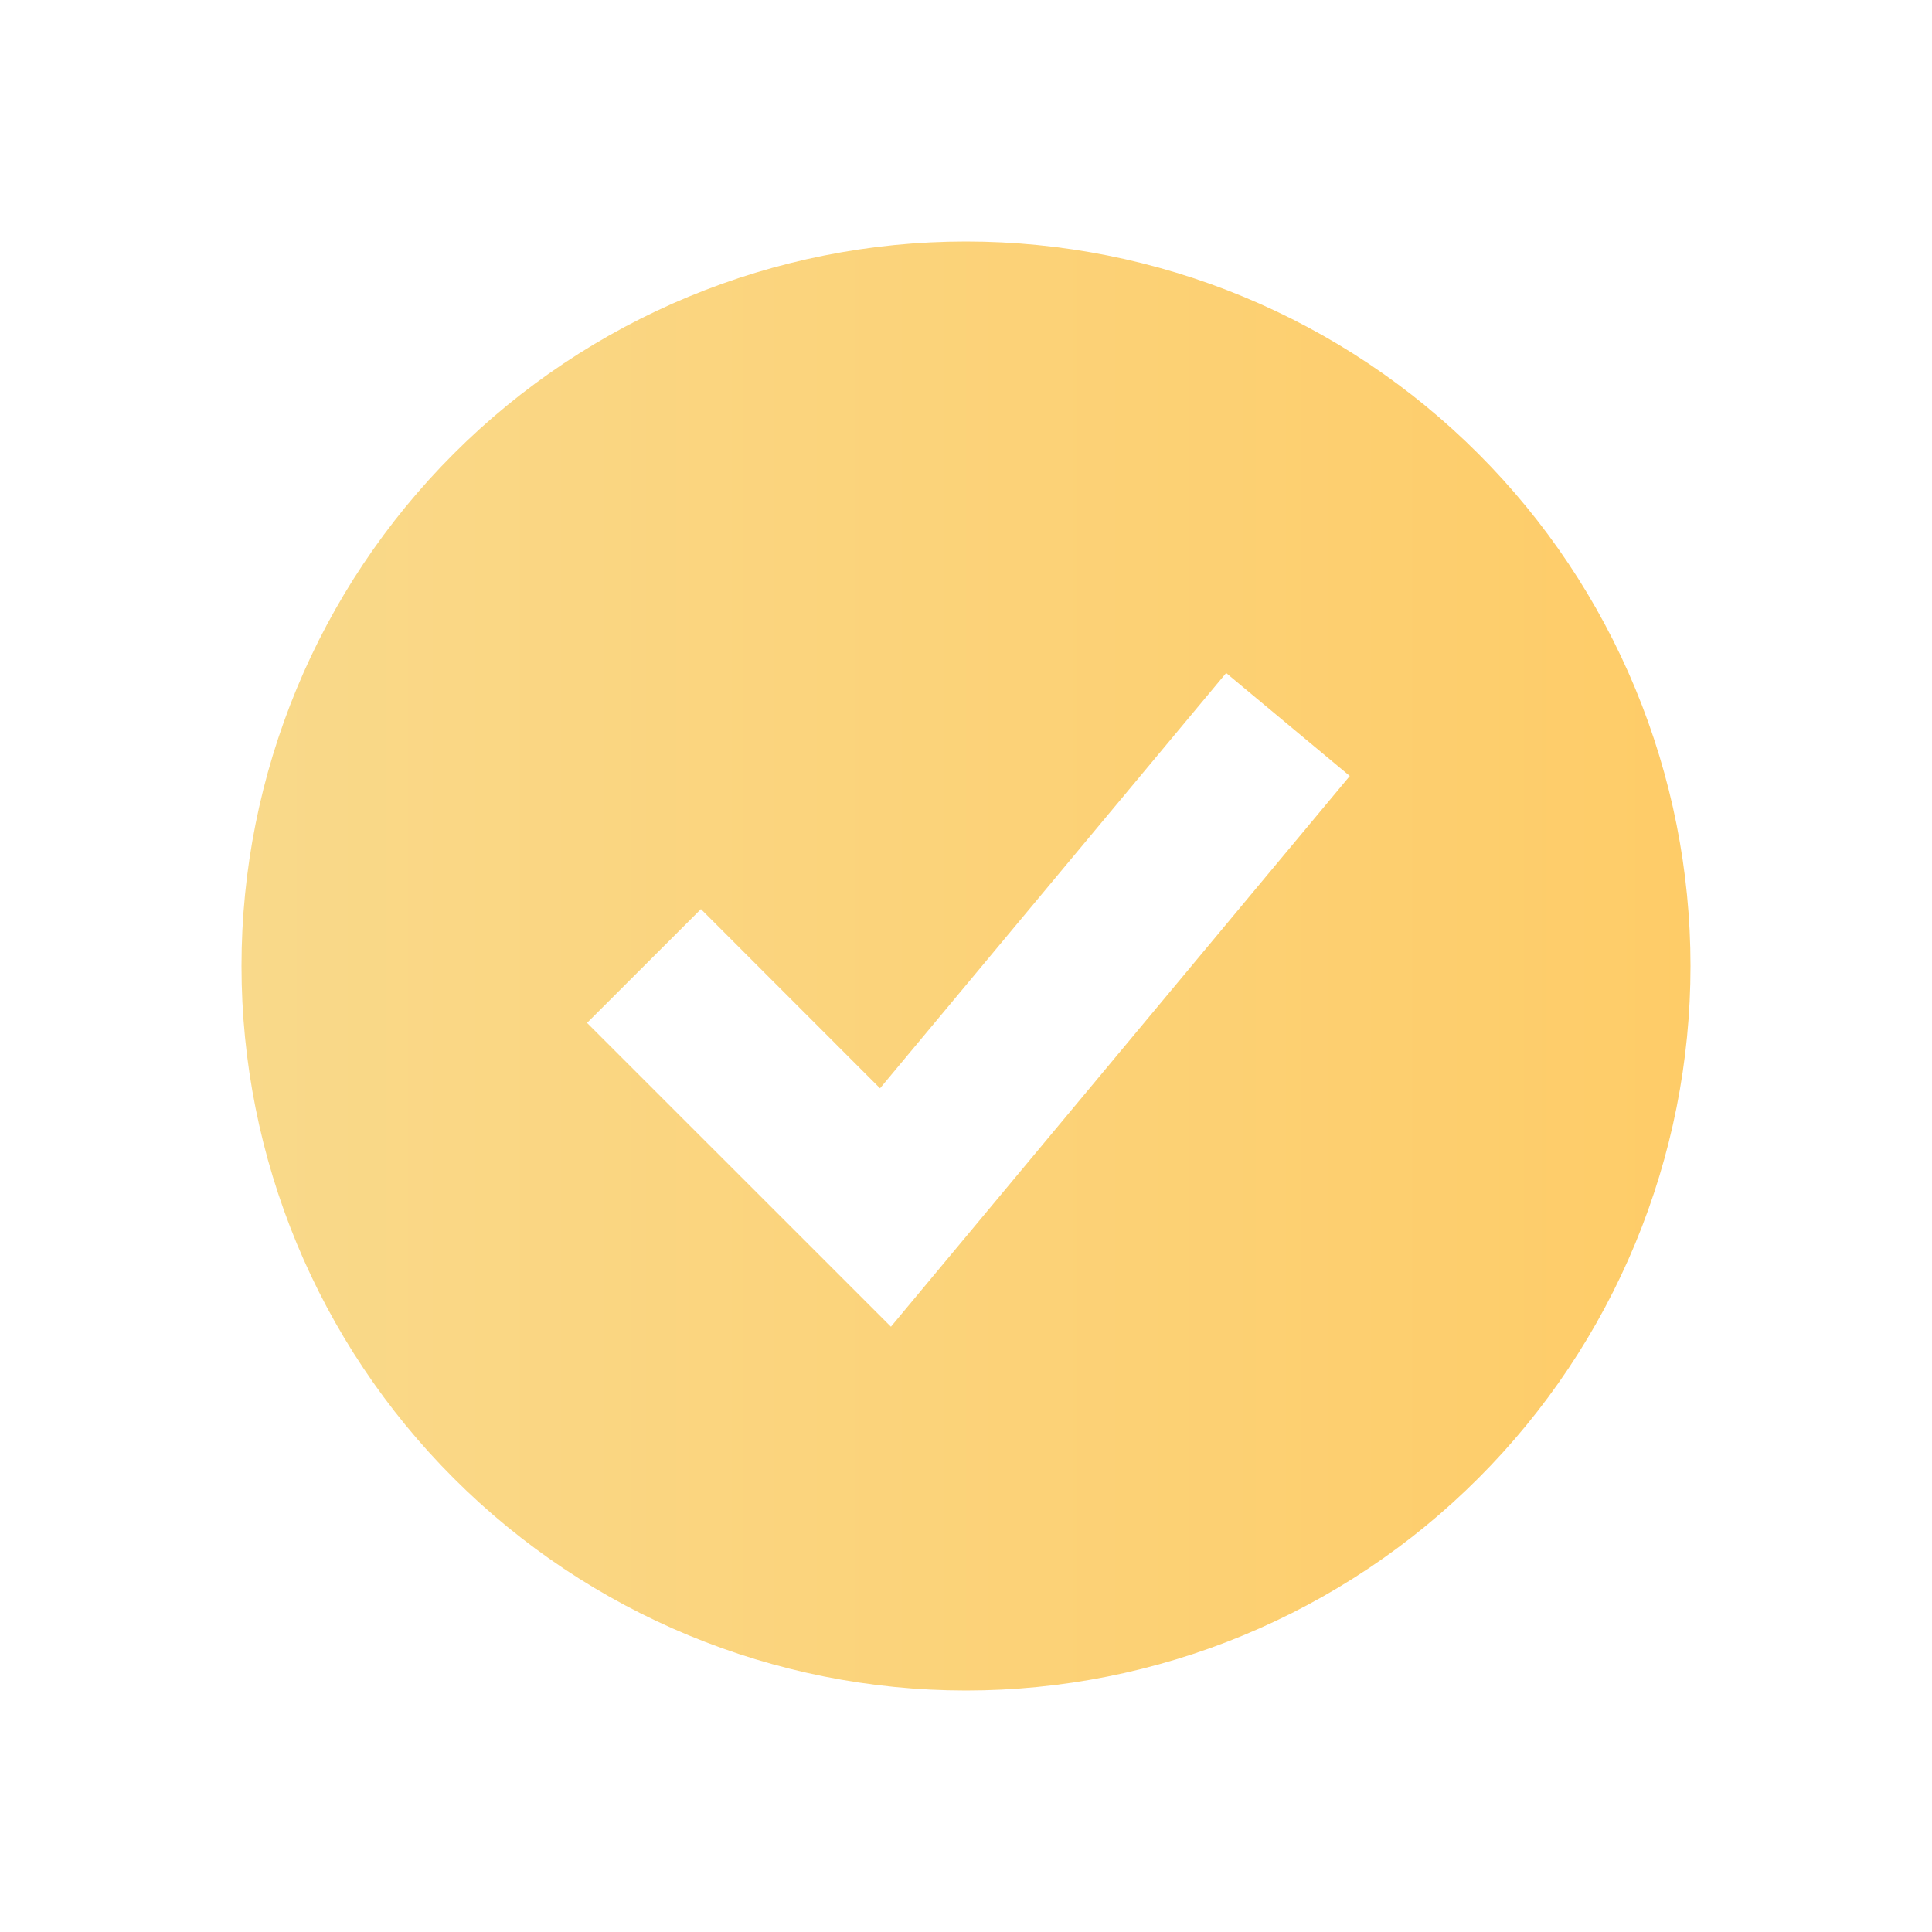
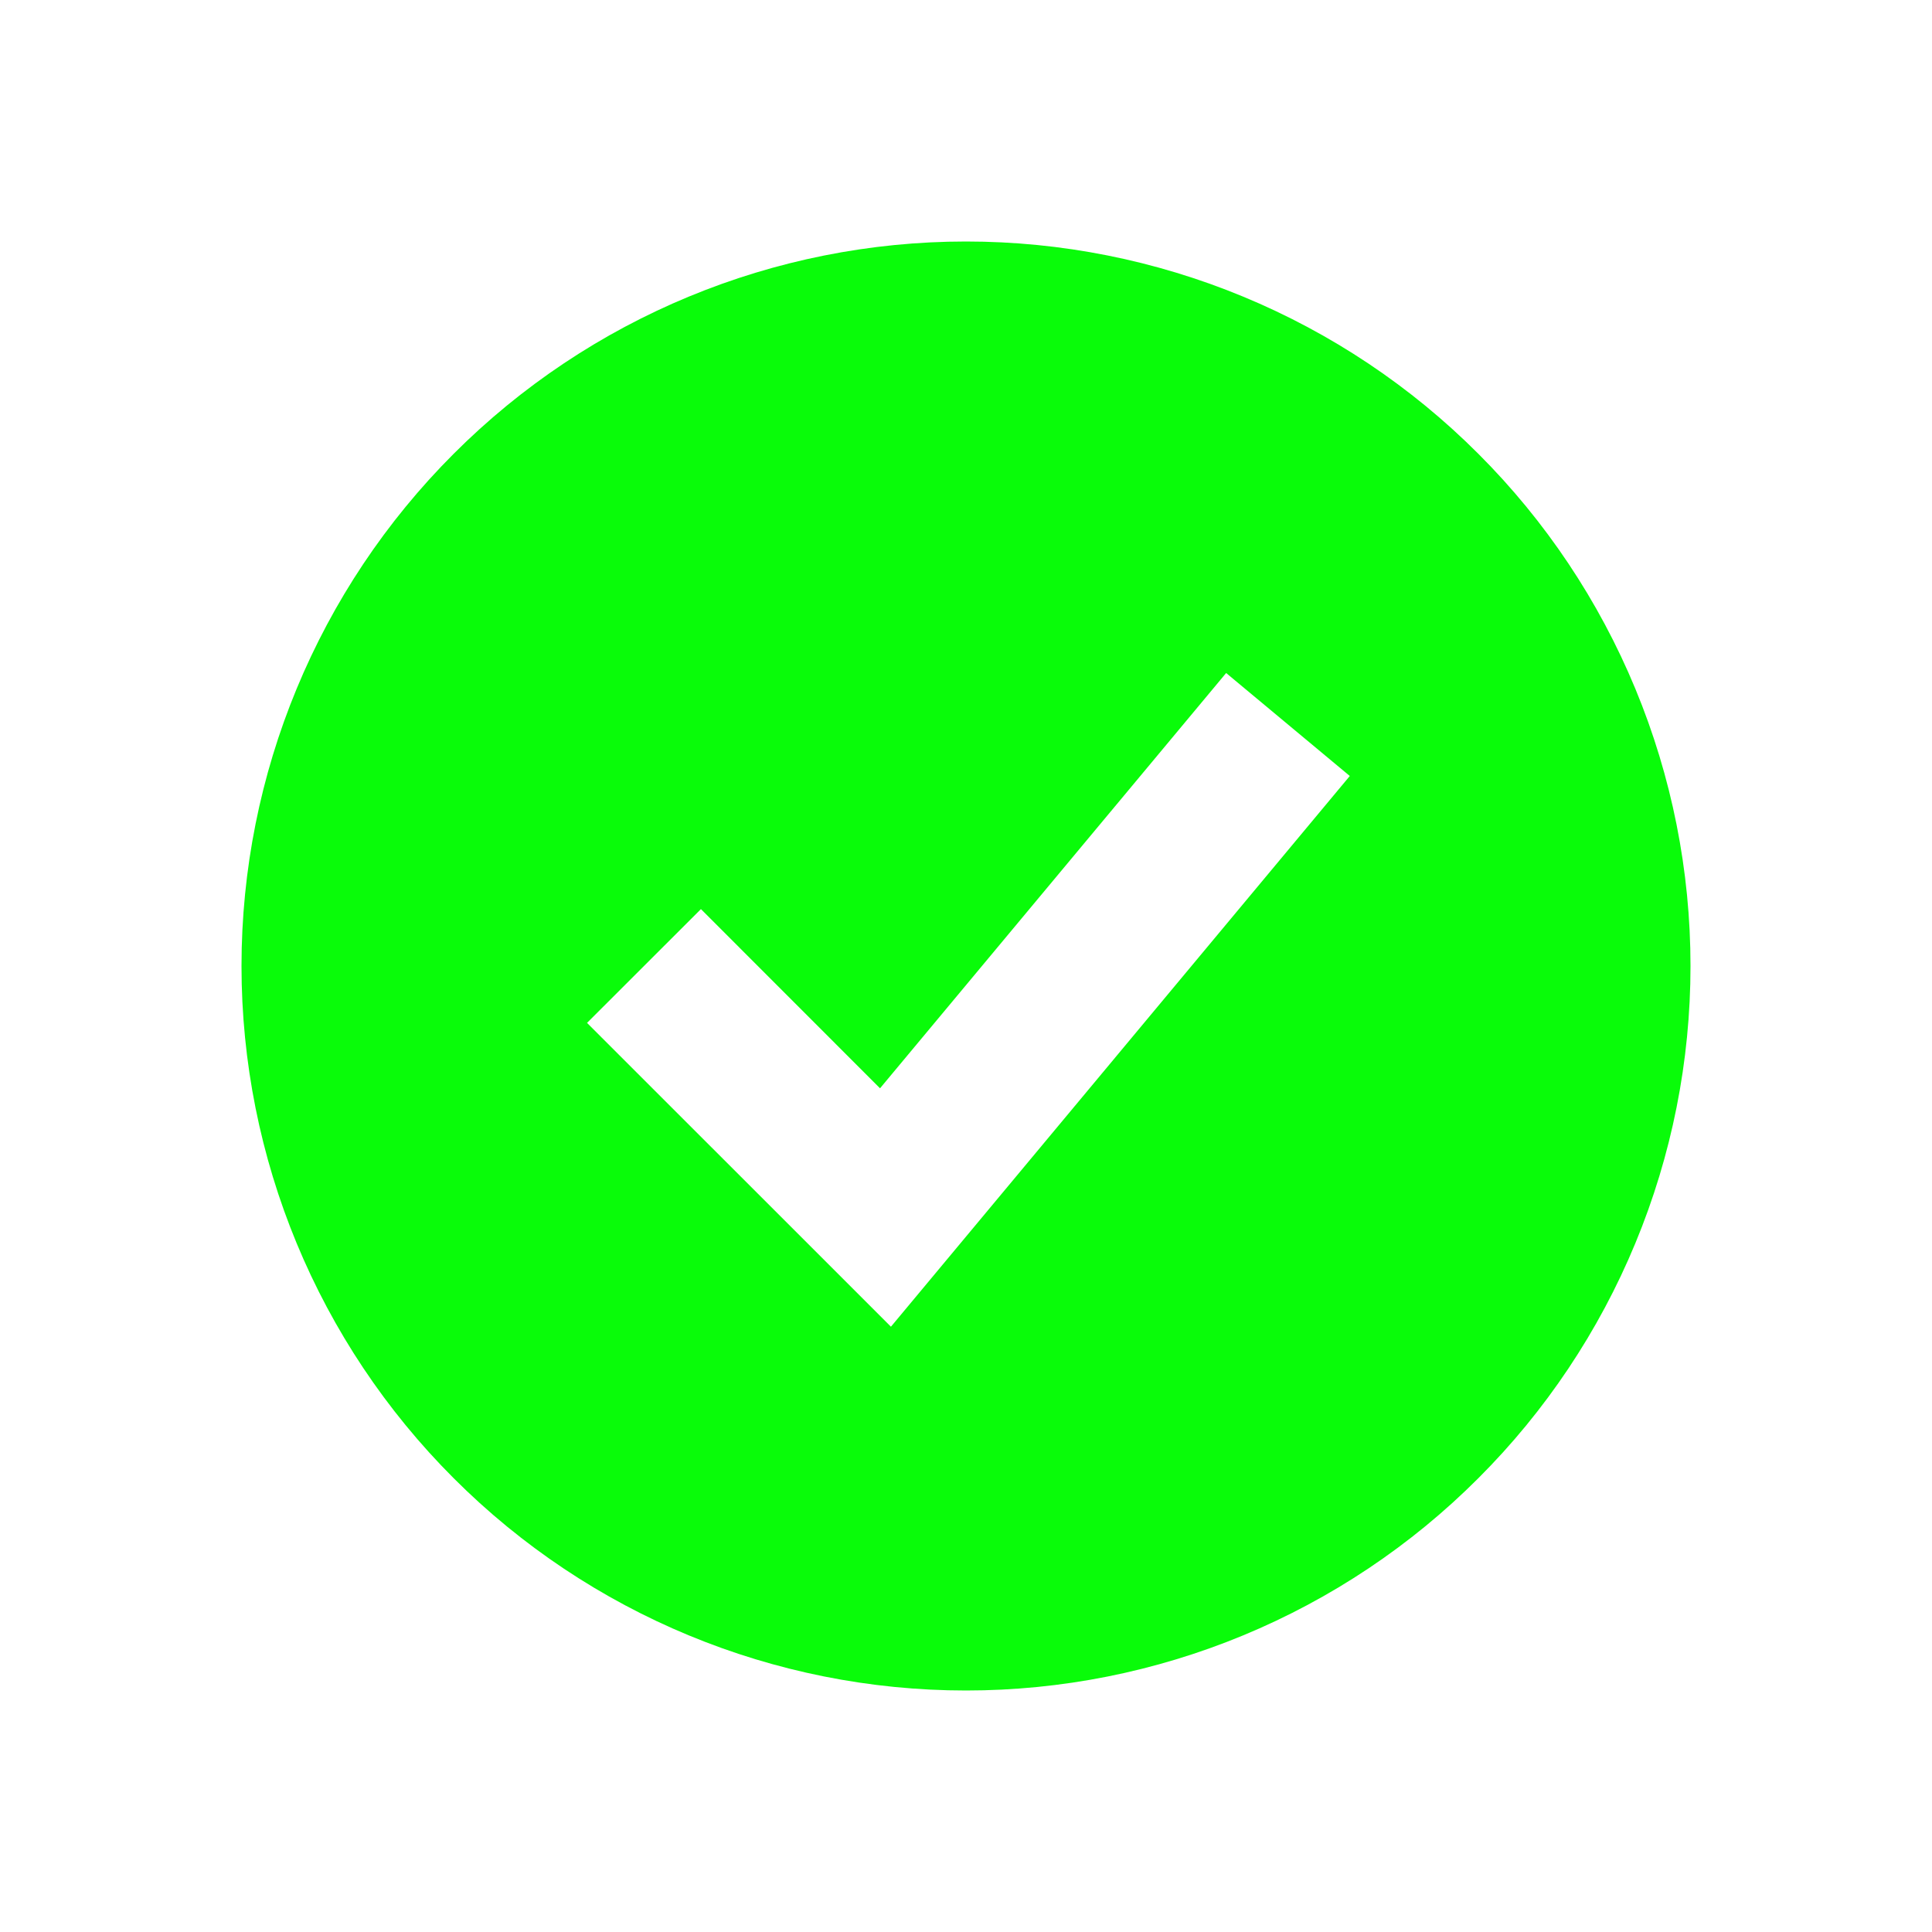
<svg xmlns="http://www.w3.org/2000/svg" width="20" height="20" viewBox="0 0 20 20" fill="none">
  <path fill-rule="evenodd" clip-rule="evenodd" d="M10 17.5C10.985 17.5 11.96 17.306 12.87 16.929C13.78 16.552 14.607 16 15.303 15.303C16 14.607 16.552 13.78 16.929 12.87C17.306 11.96 17.5 10.985 17.5 10C17.5 9.015 17.306 8.04 16.929 7.13C16.552 6.22 16 5.393 15.303 4.697C14.607 4 13.78 3.448 12.87 3.071C11.96 2.694 10.985 2.5 10 2.5C8.011 2.5 6.103 3.29 4.697 4.697C3.29 6.103 2.5 8.011 2.5 10C2.5 11.989 3.29 13.897 4.697 15.303C6.103 16.71 8.011 17.5 10 17.5ZM9.807 13.033L13.973 8.033L12.693 6.967L9.11 11.266L7.256 9.411L6.077 10.589L8.578 13.089L9.223 13.734L9.807 13.033Z" fill="url(#paint0_linear_12_904)" />
  <defs>
    <linearGradient id="paint0_linear_12_904" x1="17.5" y1="2.5" x2="2.5" y2="2.5" gradientUnits="userSpaceOnUse">
-       <stop stop-color="#FECC68" />
-       <stop offset="1" stop-color="#F9D98A" />
+       <stop stop-color="#09fc09" />
+       <stop offset="1" stop-color="#09fc09" />
    </linearGradient>
  </defs>
</svg>
